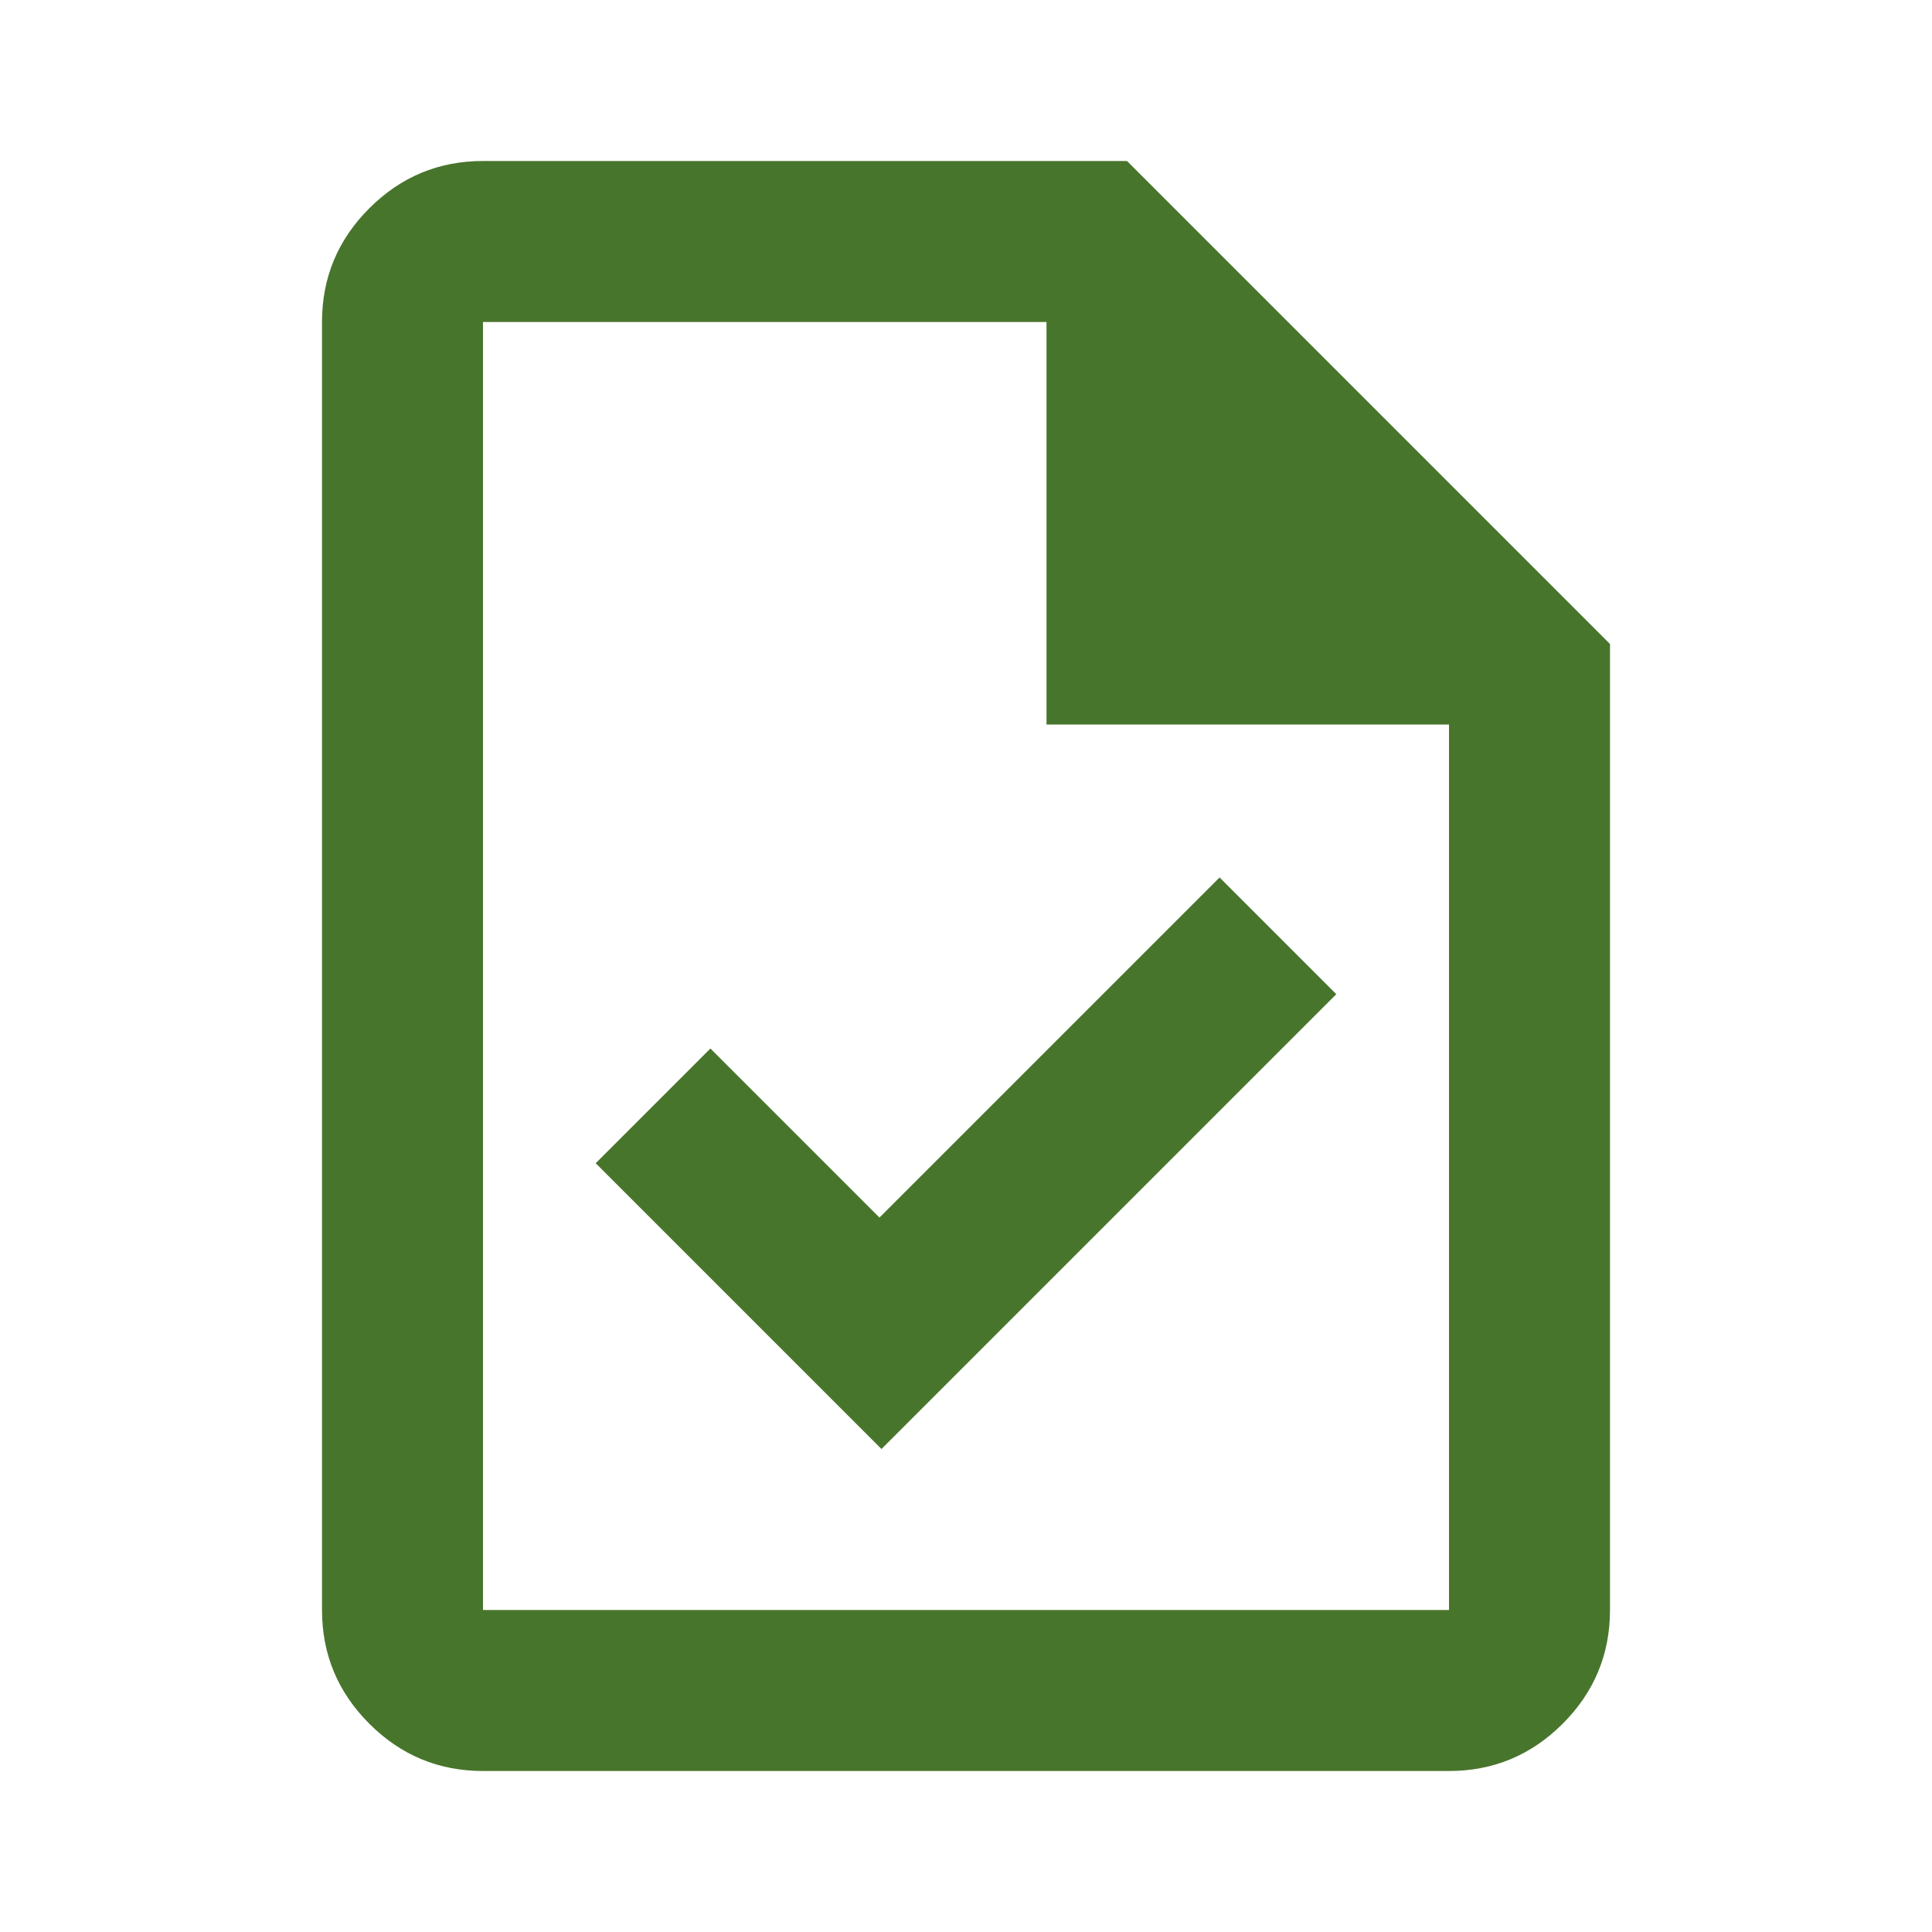
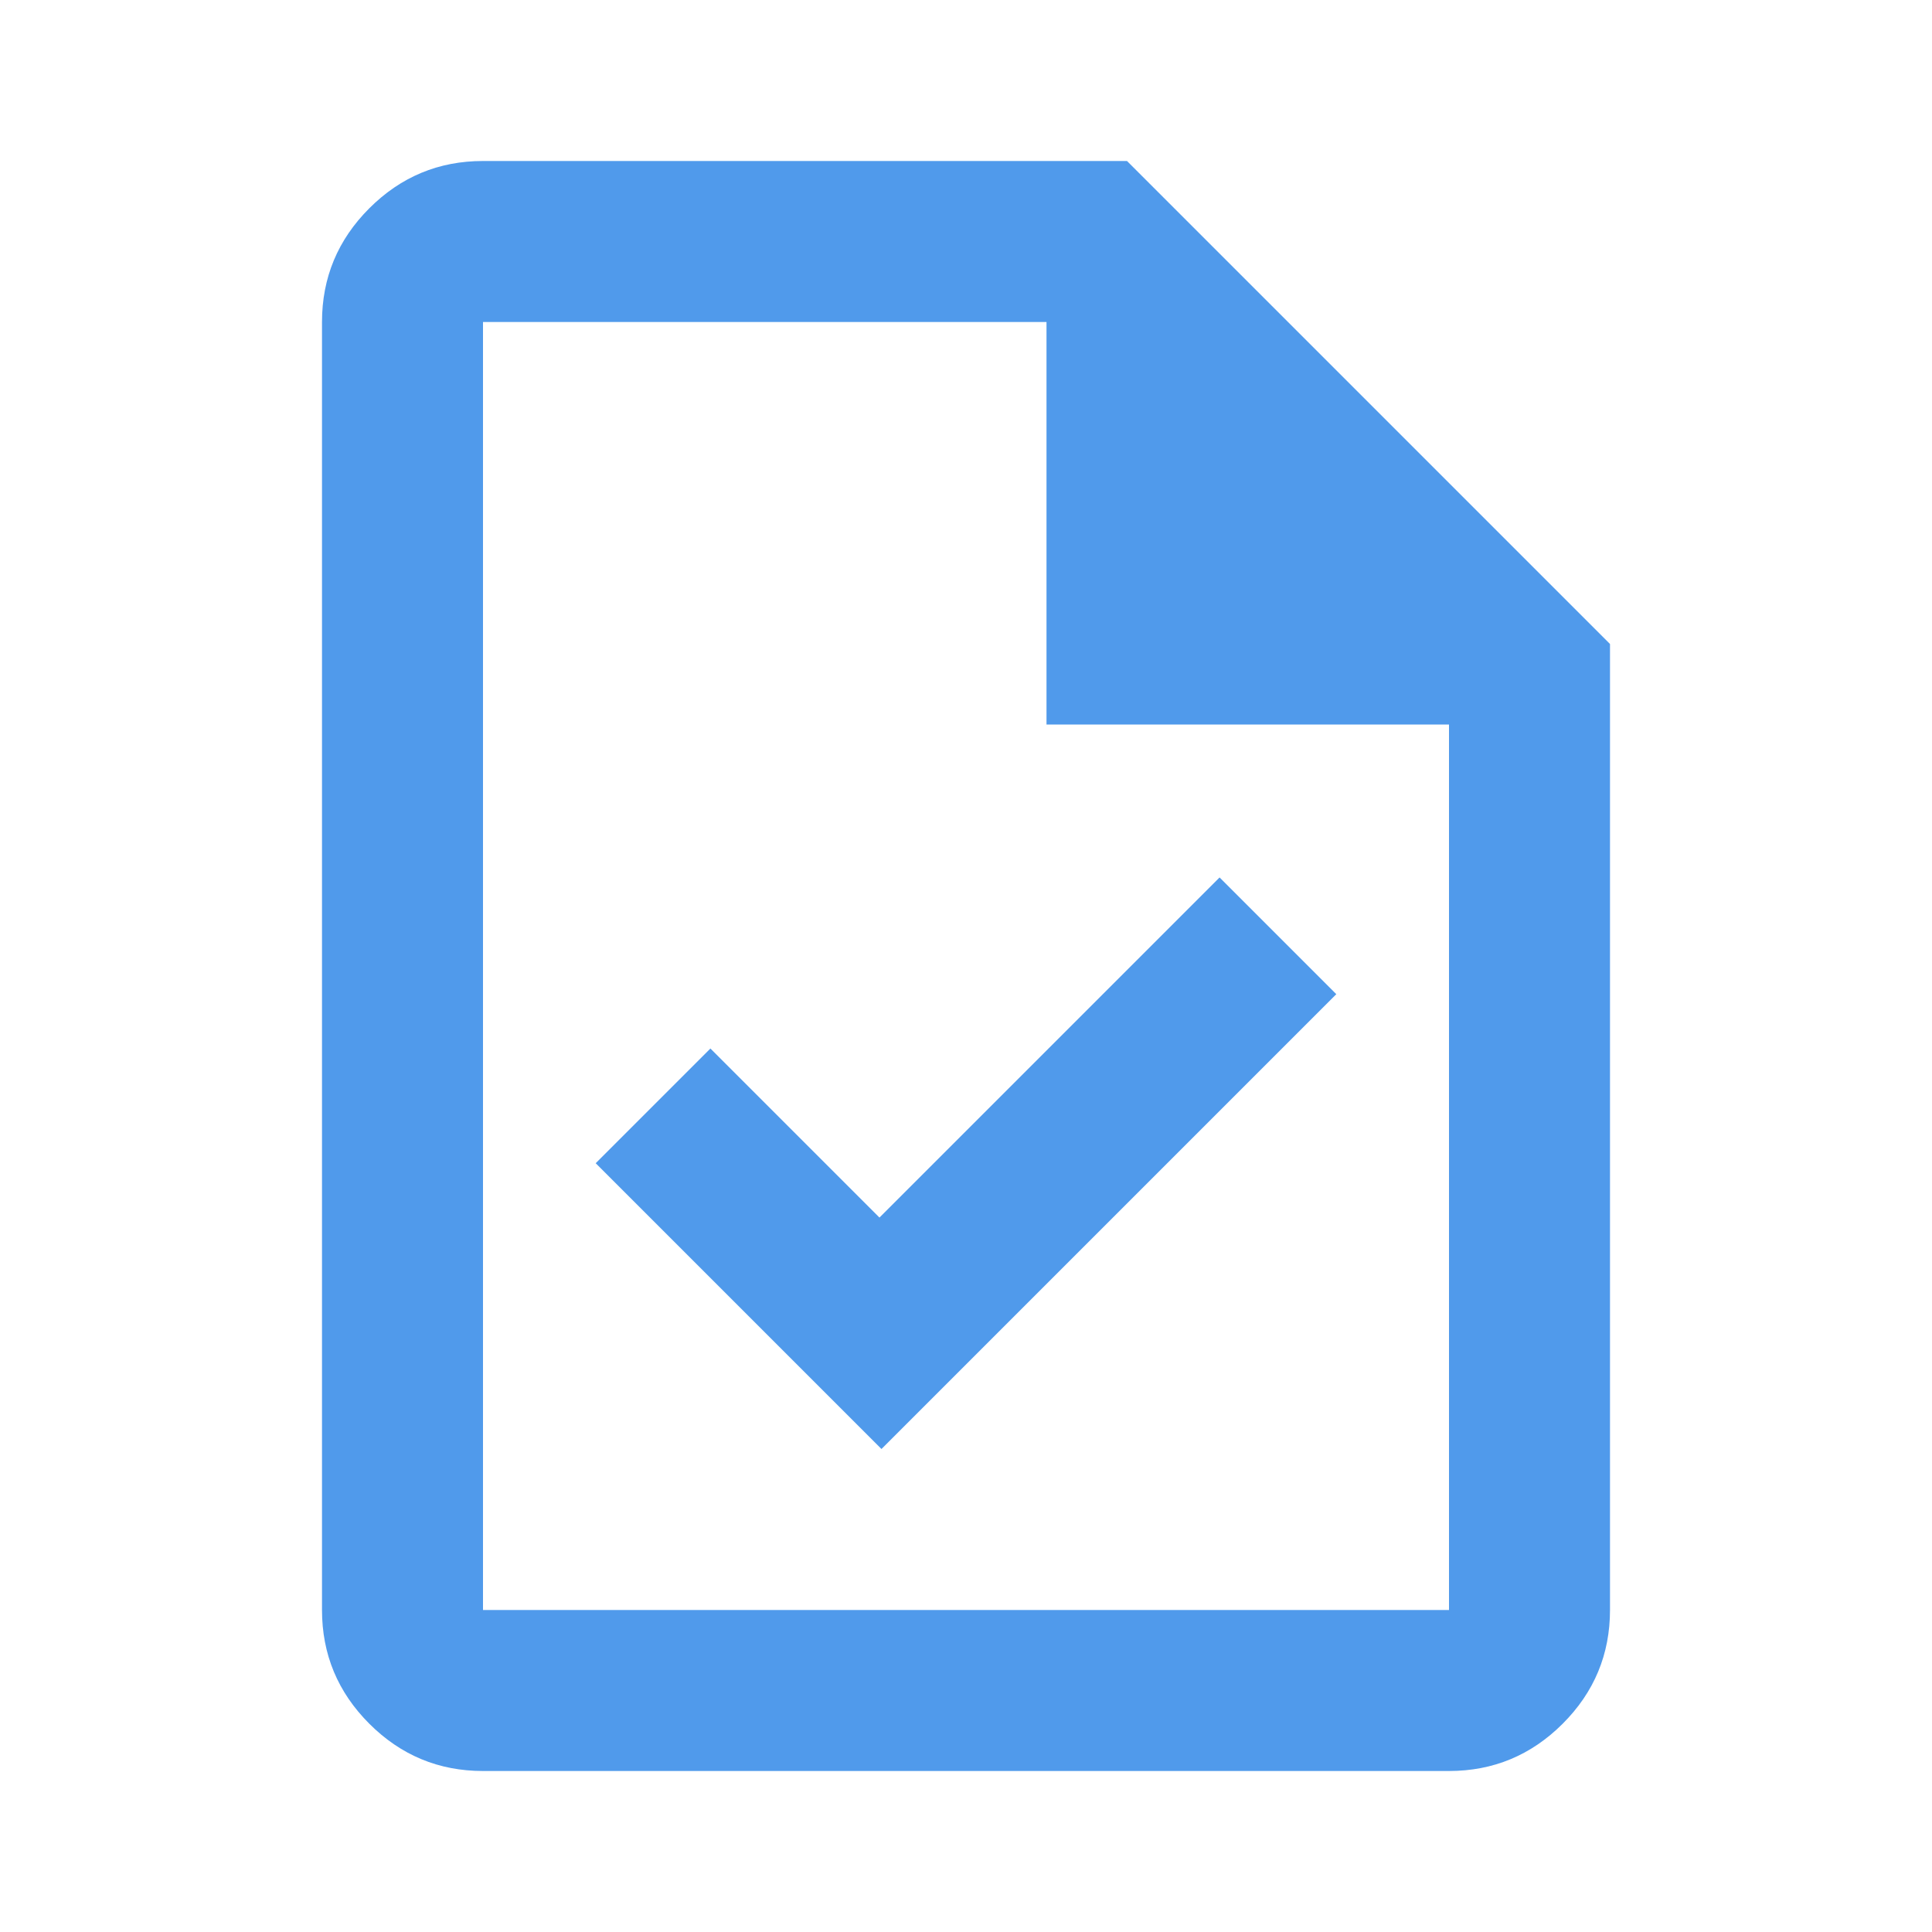
- <svg xmlns="http://www.w3.org/2000/svg" height="24px" viewBox="0 -960 960 960" width="24px" fill="#48752C">
+ <svg xmlns="http://www.w3.org/2000/svg" height="24px" viewBox="0 -960 960 960" width="24px" fill="#509AEB">
  <path d="m438-240 226-226-58-58-169 169-84-84-57 57 142 142ZM240-80q-33 0-56.5-23.5T160-160v-640q0-33 23.5-56.5T240-880h320l240 240v480q0 33-23.5 56.5T720-80H240Zm280-520v-200H240v640h480v-440H520ZM240-800v200-200 640-640Z" />
</svg>
